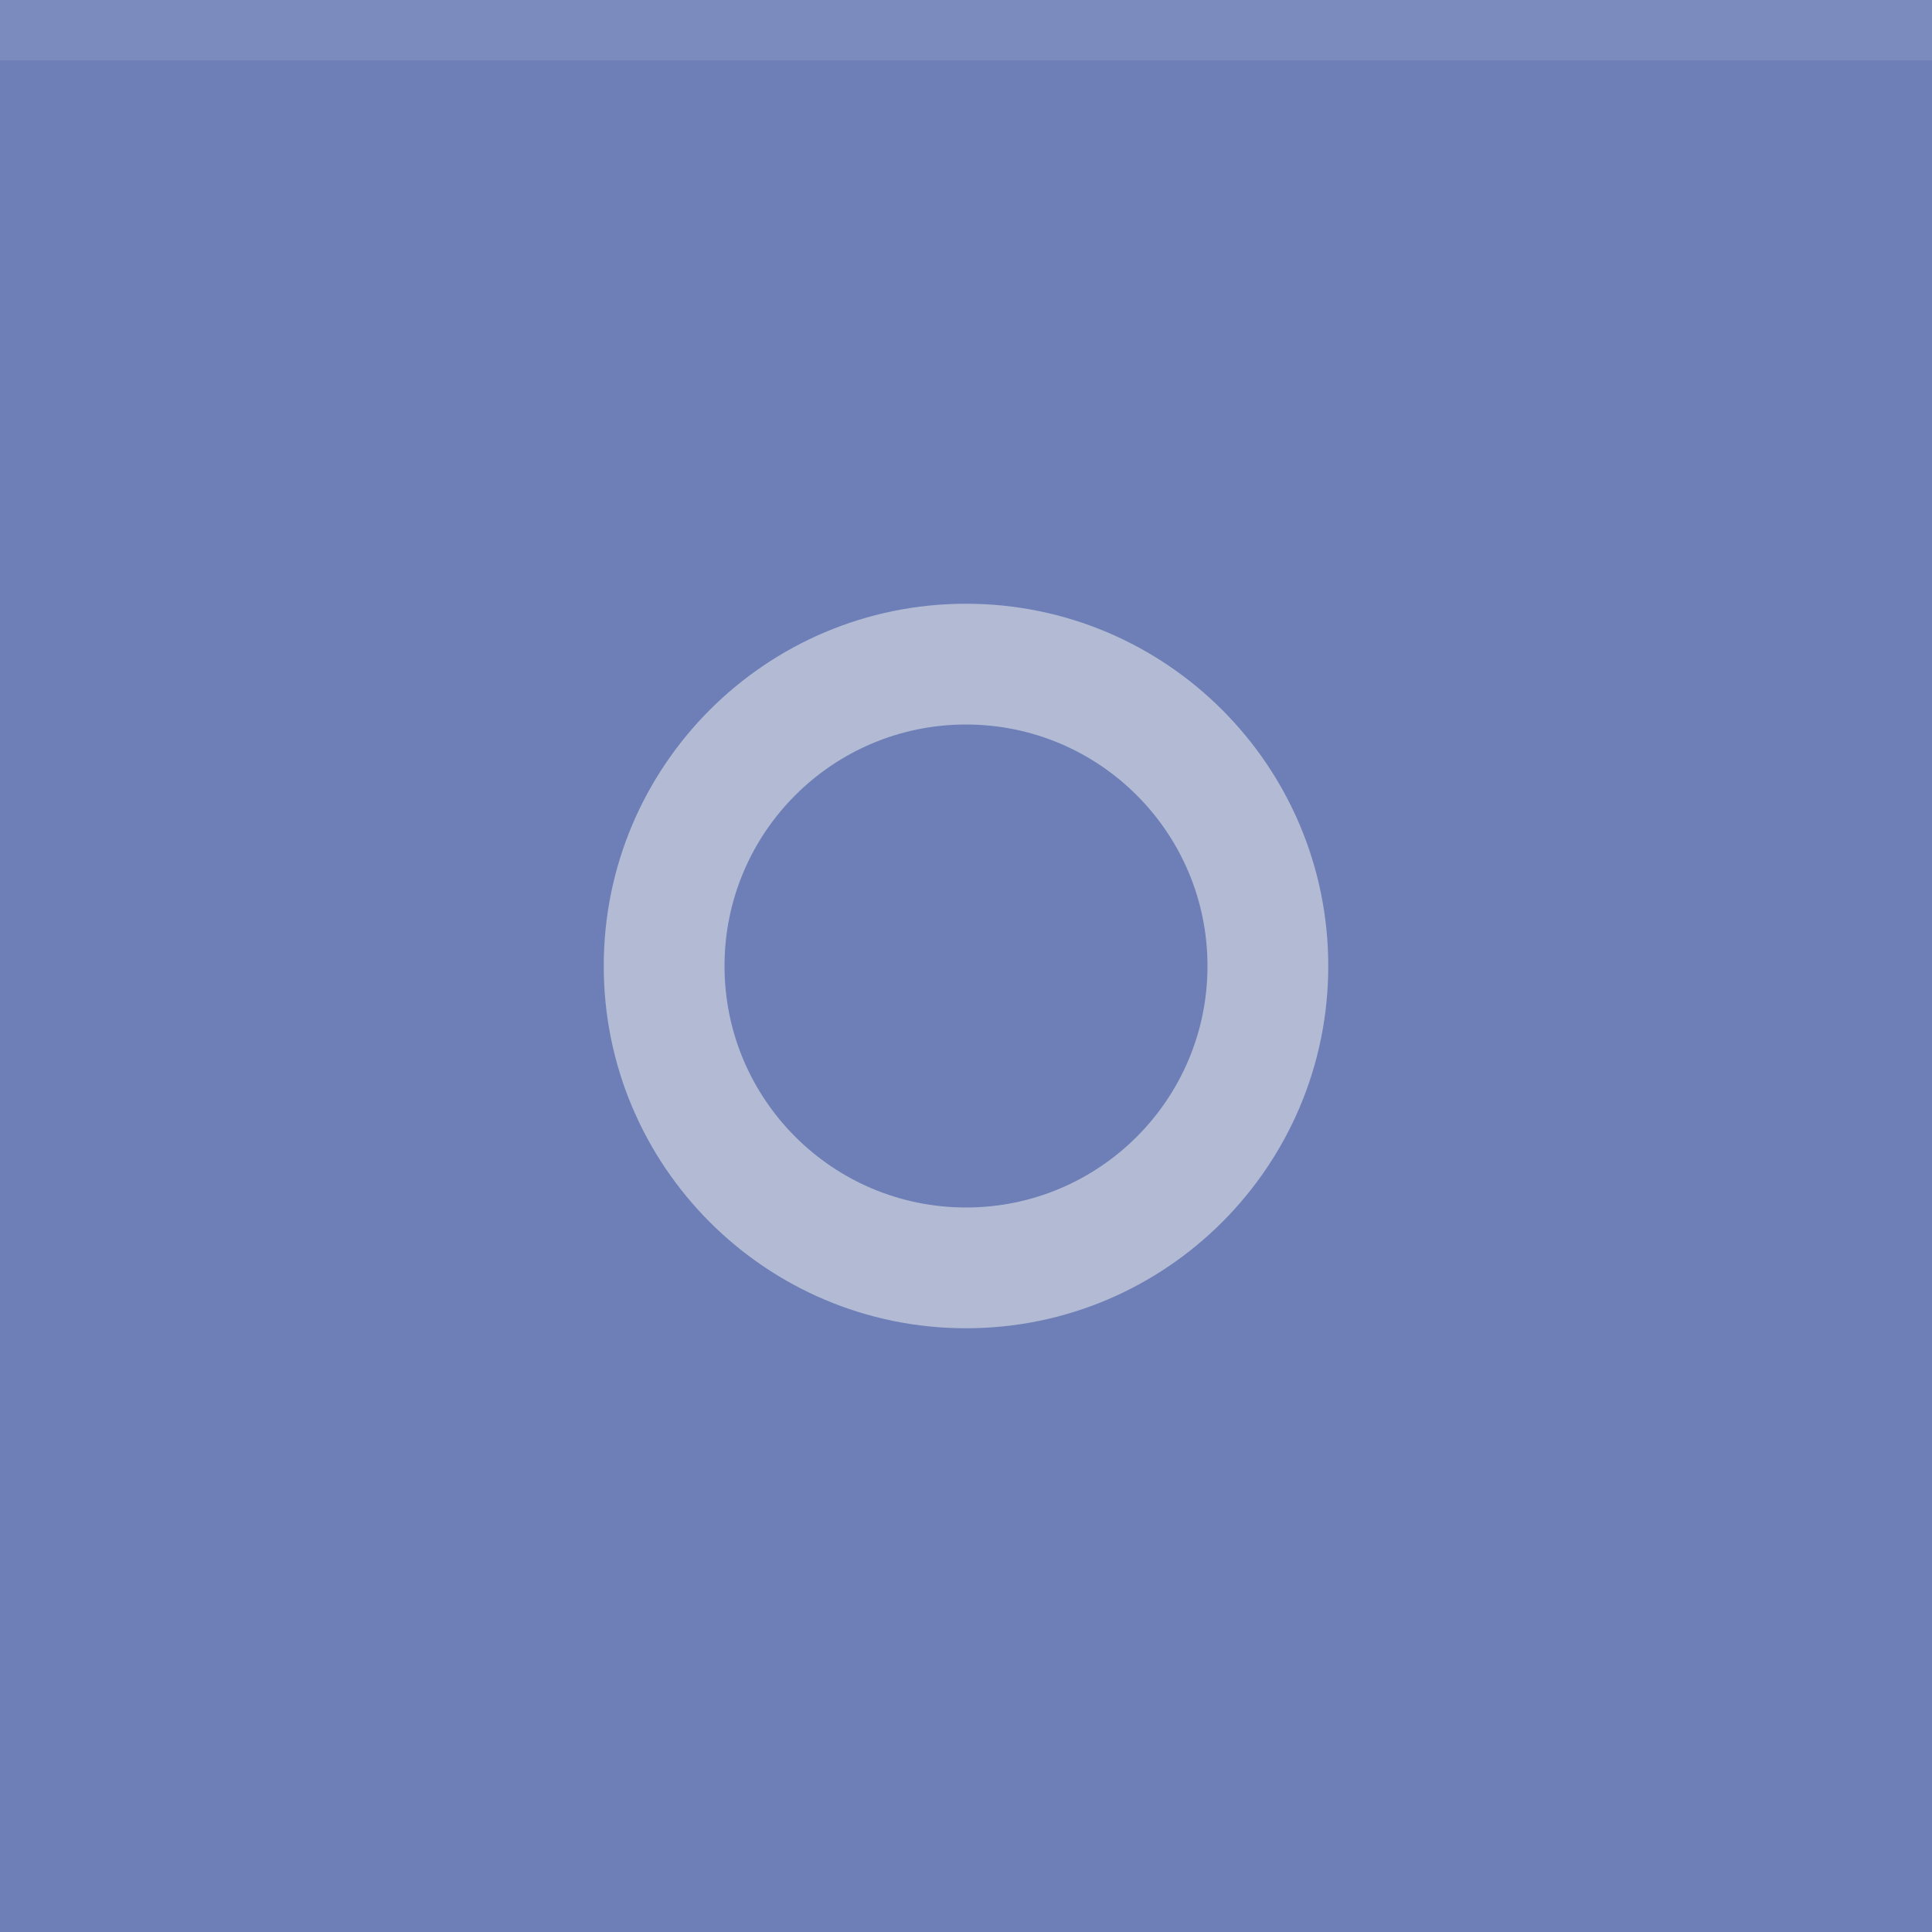
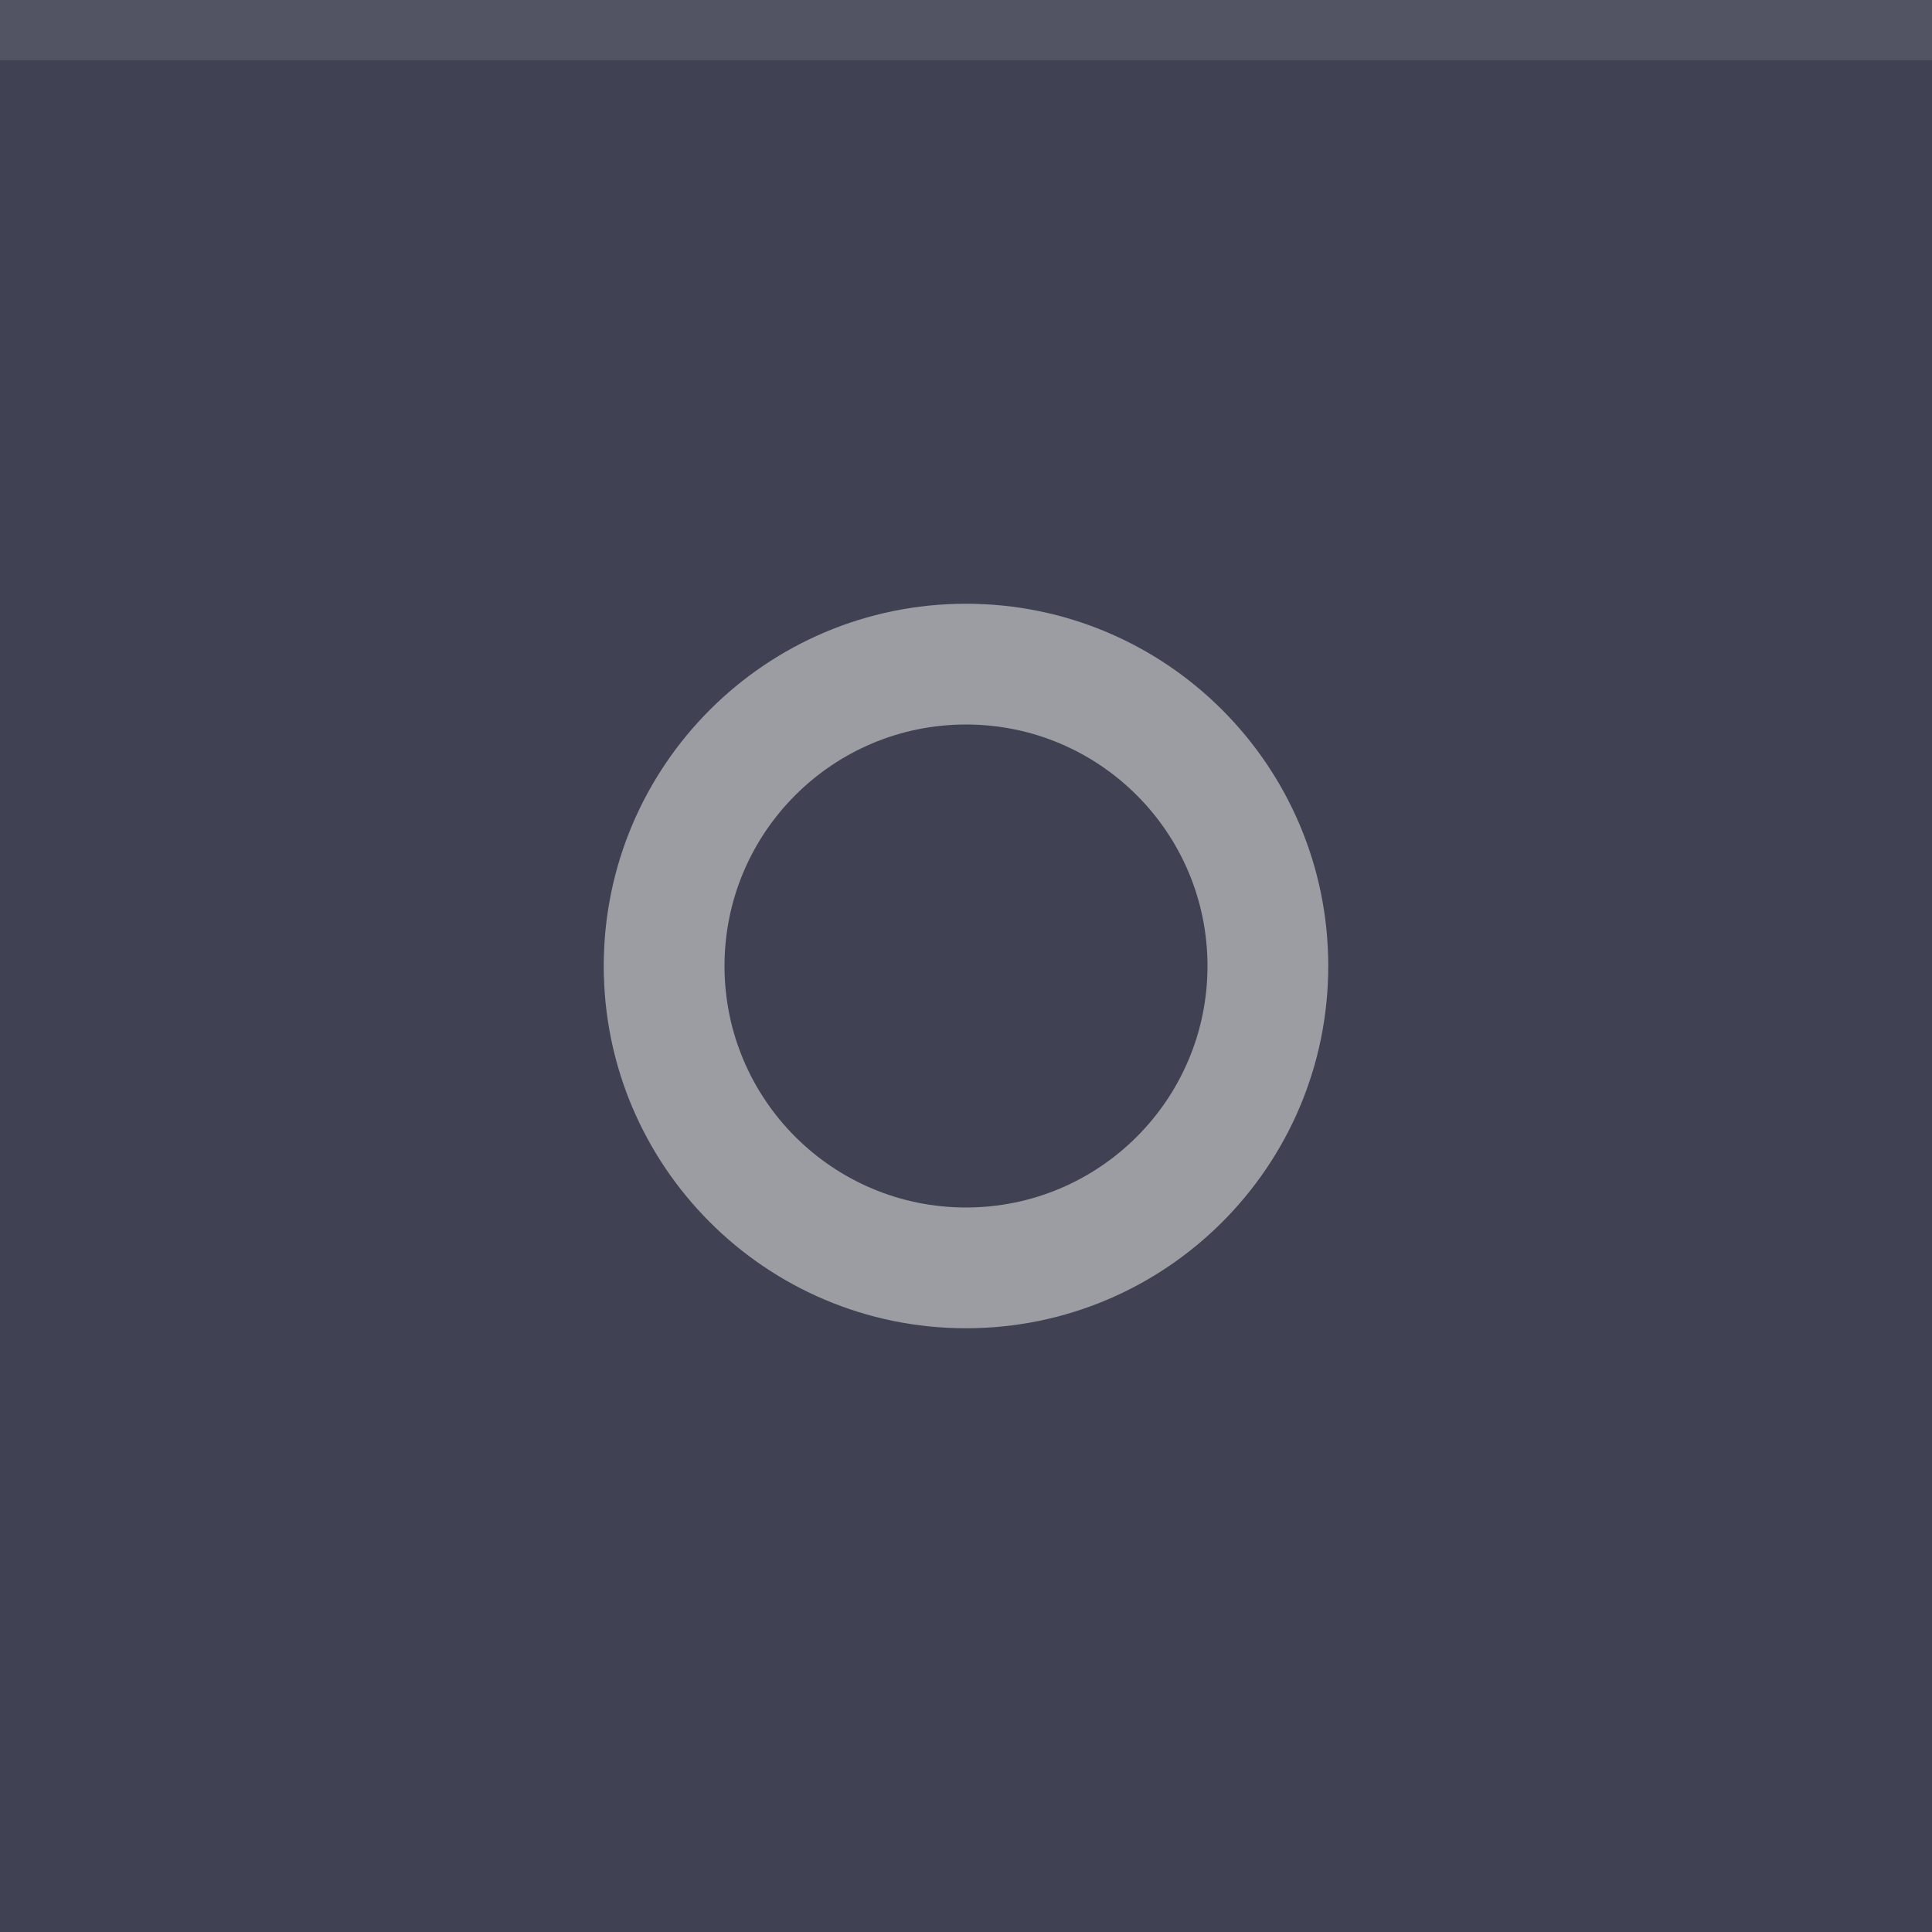
<svg xmlns="http://www.w3.org/2000/svg" width="32" height="32" viewBox="0 0 32 32">
-   <rect width="32" height="32" fill="#6e7fb7" />
+   <rect width="32" height="32" fill="#404254" />
  <rect width="32" height="1" fill="#f8f8f2" fill-opacity="0.1" />
  <g fill="#f8f8f2" opacity="0.5">
    <circle cx="16" cy="16" r="12" opacity="0" />
    <path d="m16 10a6 6 0 0 0 -6 6 6 6 0 0 0 6 6 6 6 0 0 0 6 -6 6 6 0 0 0 -6 -6zm0 2a4 4 0 0 1 4 4 4 4 0 0 1 -4 4 4 4 0 0 1 -4 -4 4 4 0 0 1 4 -4z" />
  </g>
</svg>
